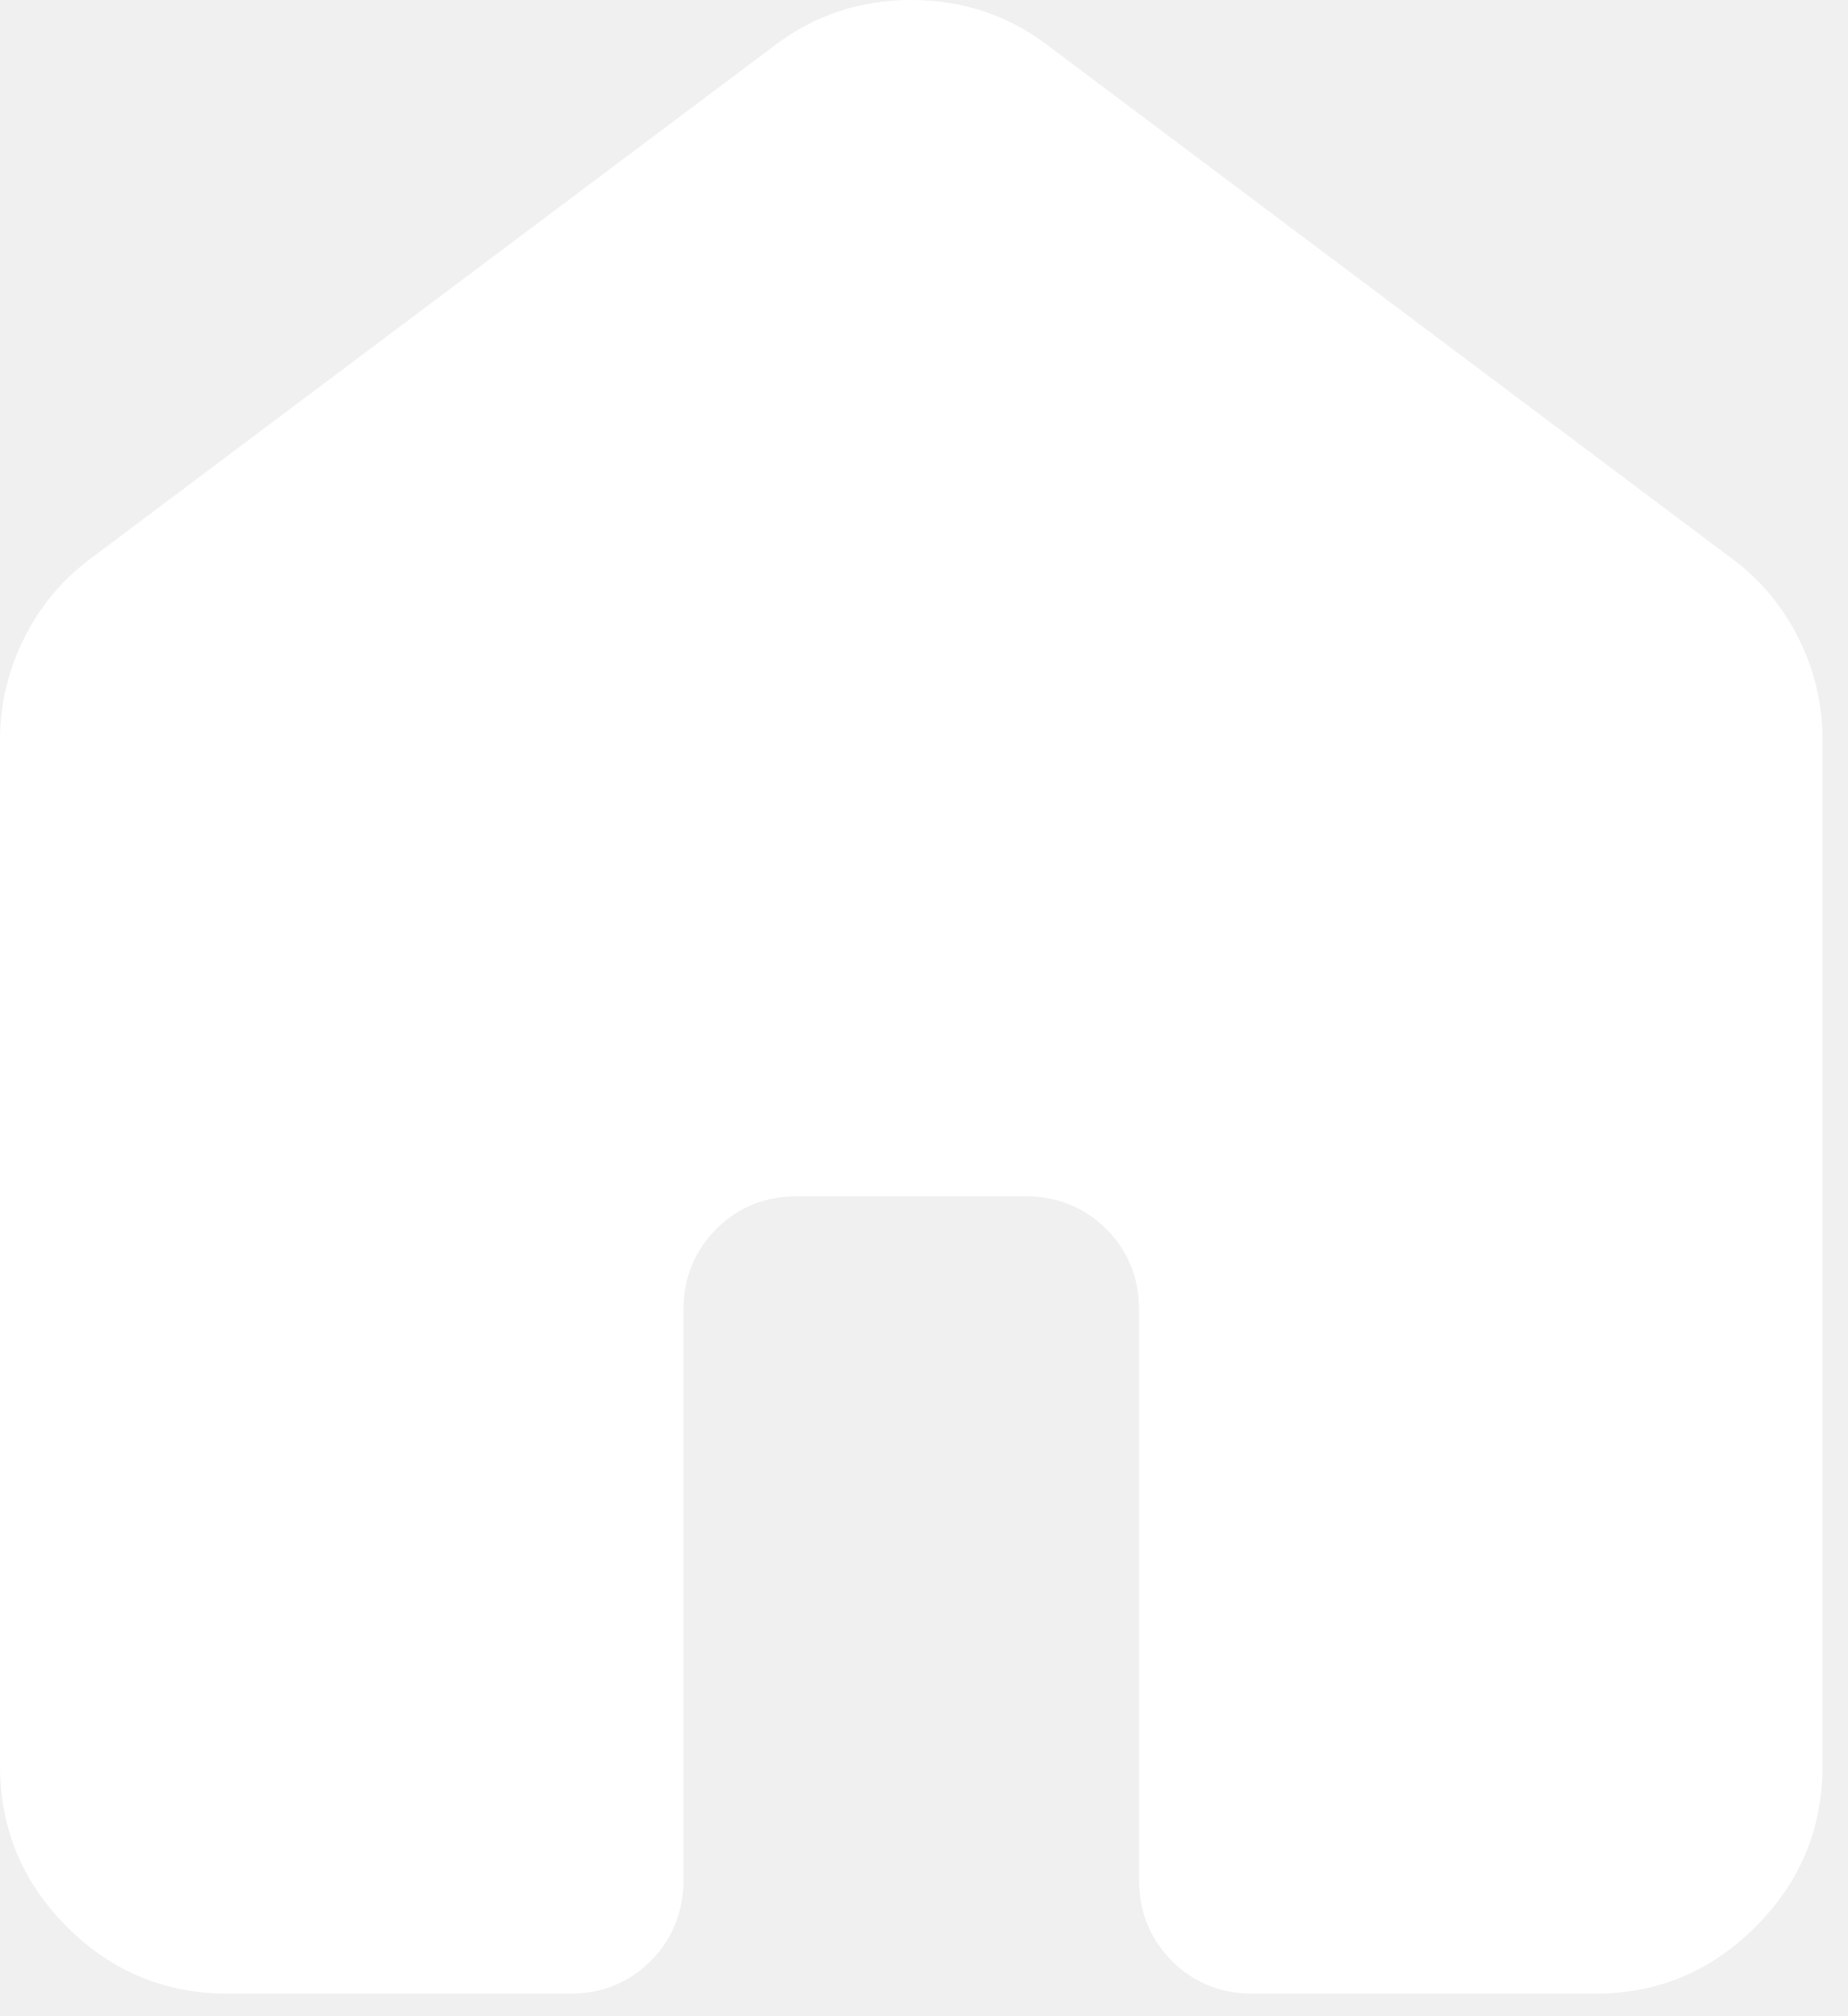
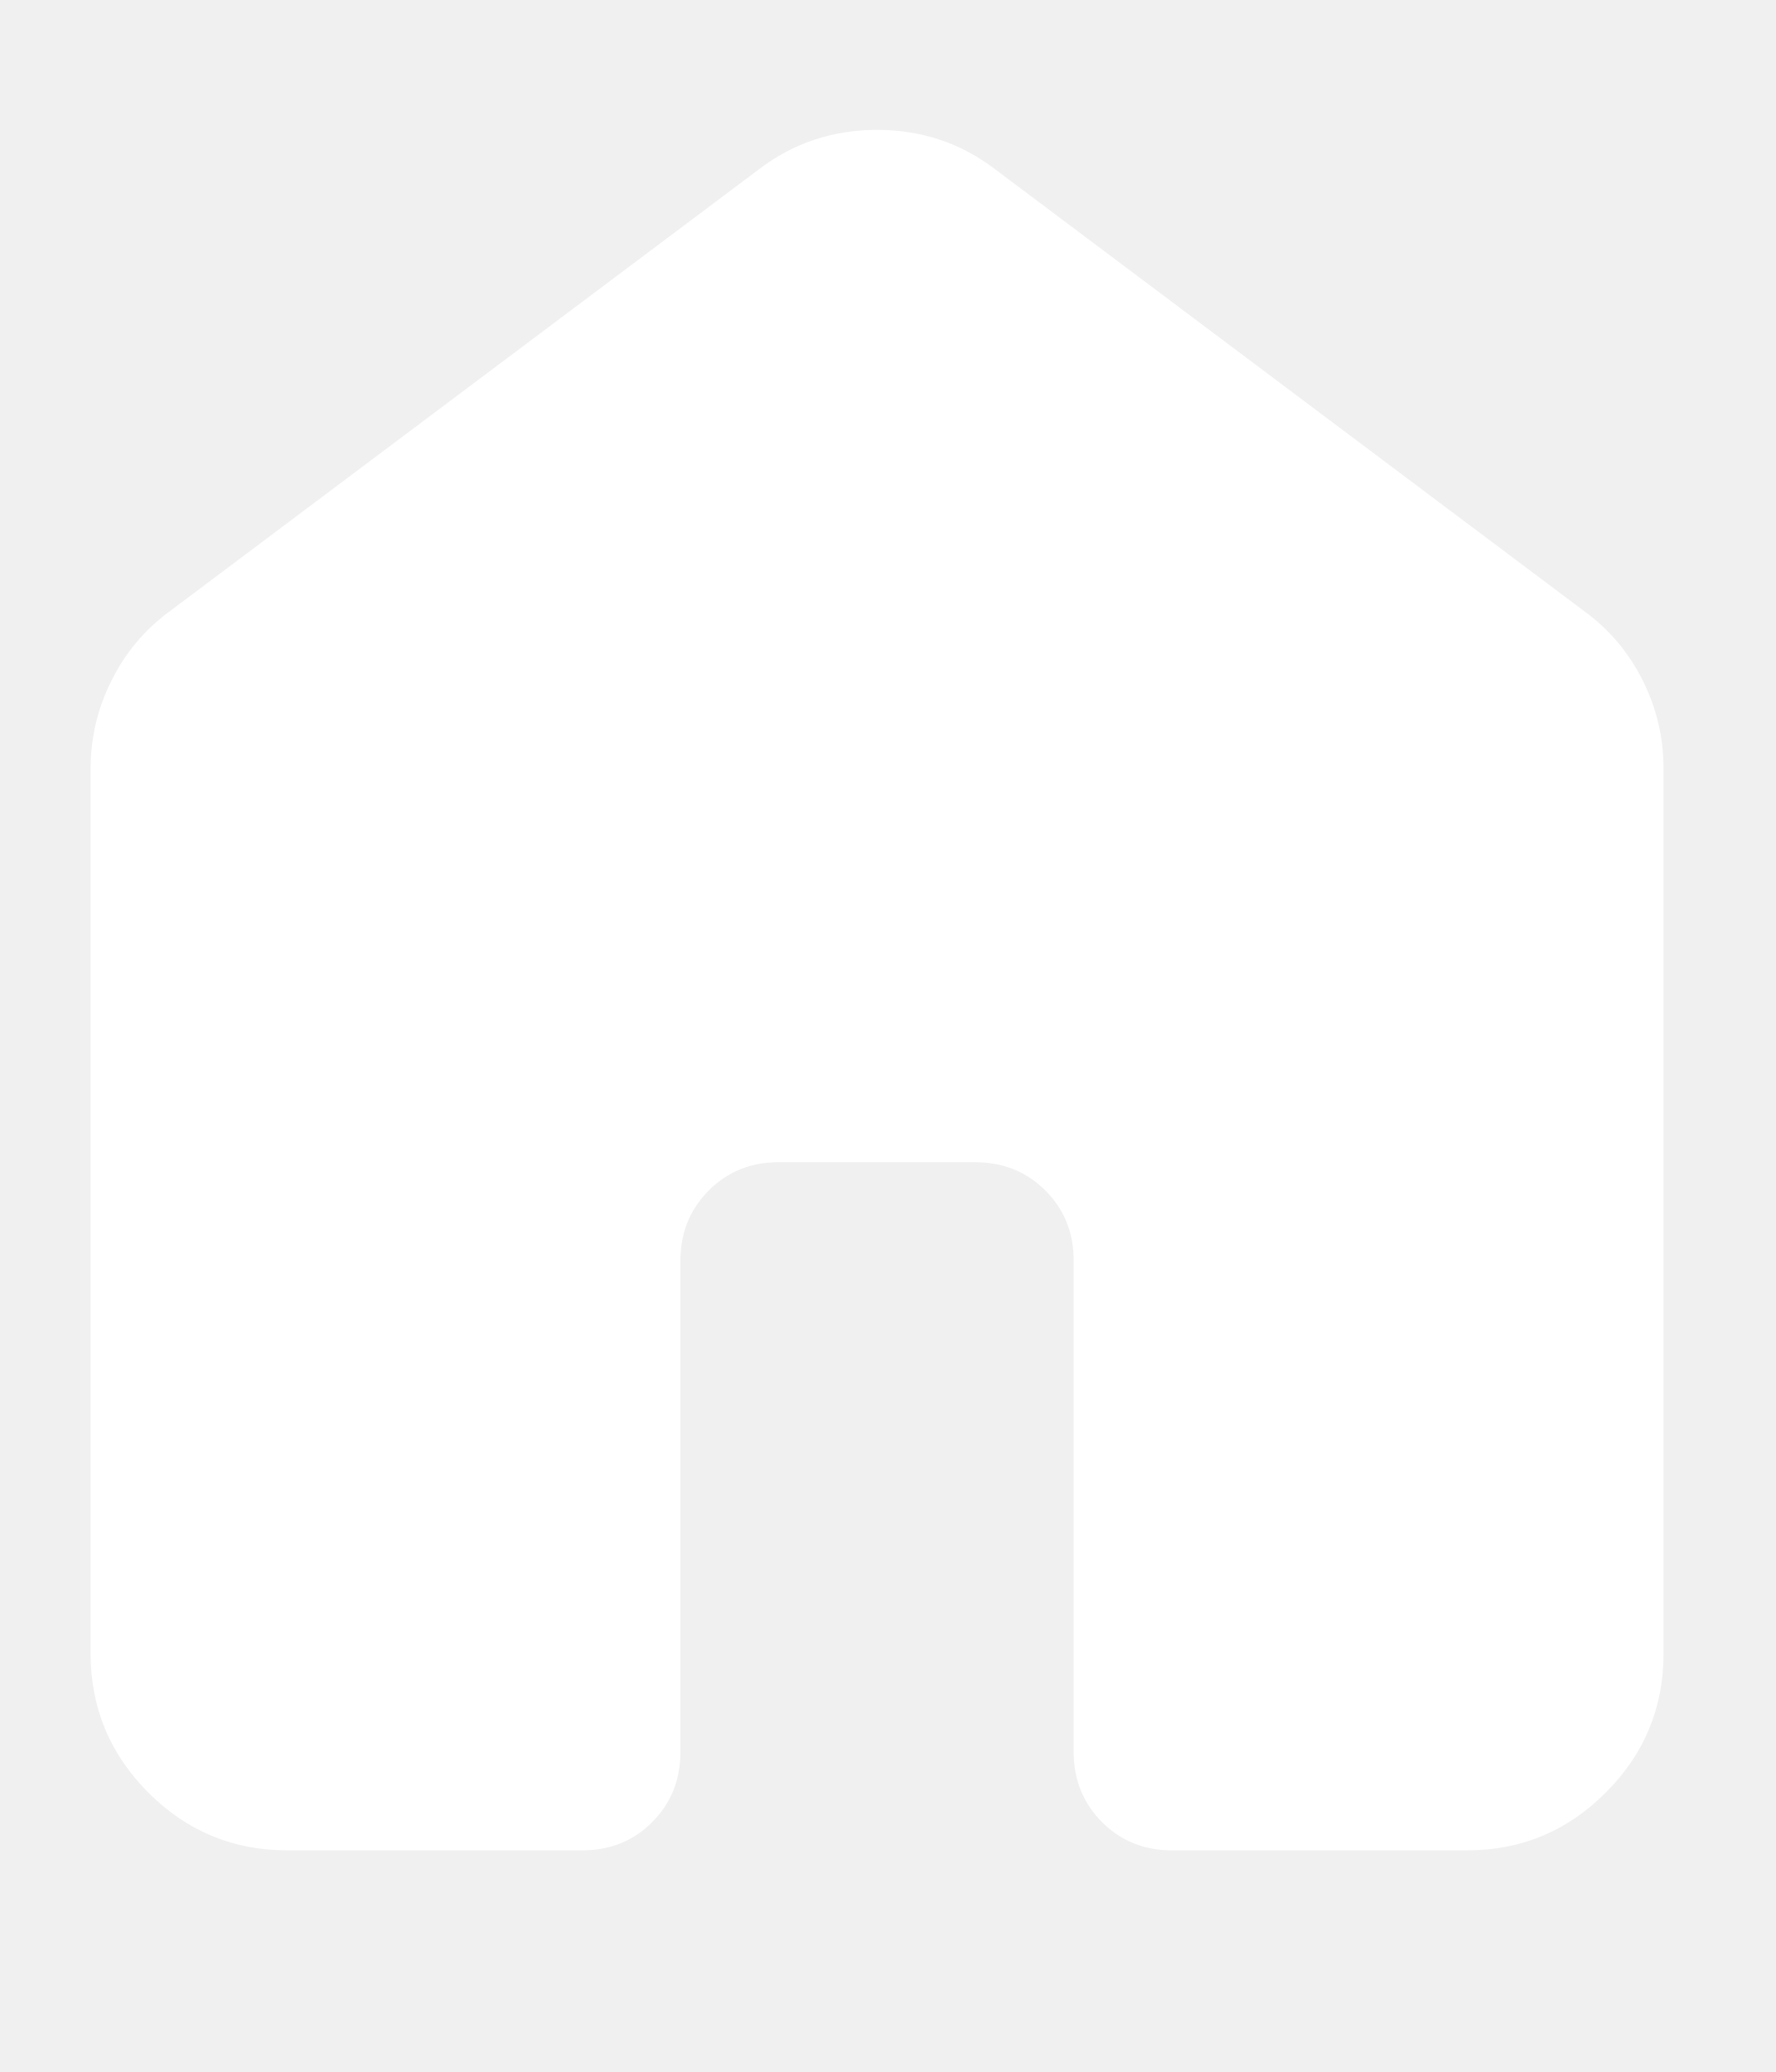
- <svg xmlns="http://www.w3.org/2000/svg" width="22" height="24" viewBox="0 0 22 24" fill="none">
+ <svg xmlns="http://www.w3.org/2000/svg" width="24" height="28" viewBox="-1.25 -1.25 24.5 27.5" fill="none">
  <path d="M0 21.022V8.816C0 8.386 0.096 7.979 0.289 7.595C0.481 7.211 0.747 6.894 1.085 6.646L9.223 0.542C9.697 0.181 10.24 0 10.85 0C11.46 0 12.003 0.181 12.477 0.542L20.615 6.646C20.954 6.894 21.22 7.211 21.413 7.595C21.605 7.979 21.701 8.386 21.7 8.816V21.022C21.7 21.768 21.434 22.407 20.902 22.938C20.371 23.47 19.733 23.735 18.988 23.734H14.919C14.534 23.734 14.213 23.604 13.953 23.344C13.694 23.083 13.563 22.762 13.562 22.378V15.597C13.562 15.213 13.432 14.891 13.172 14.631C12.912 14.372 12.59 14.242 12.206 14.241H9.494C9.109 14.241 8.788 14.371 8.528 14.631C8.269 14.892 8.138 15.213 8.137 15.597V22.378C8.137 22.762 8.007 23.085 7.747 23.345C7.487 23.605 7.165 23.735 6.781 23.734H2.712C1.967 23.734 1.328 23.469 0.797 22.938C0.267 22.407 0.001 21.769 0 21.022Z" fill="white" />
</svg>
